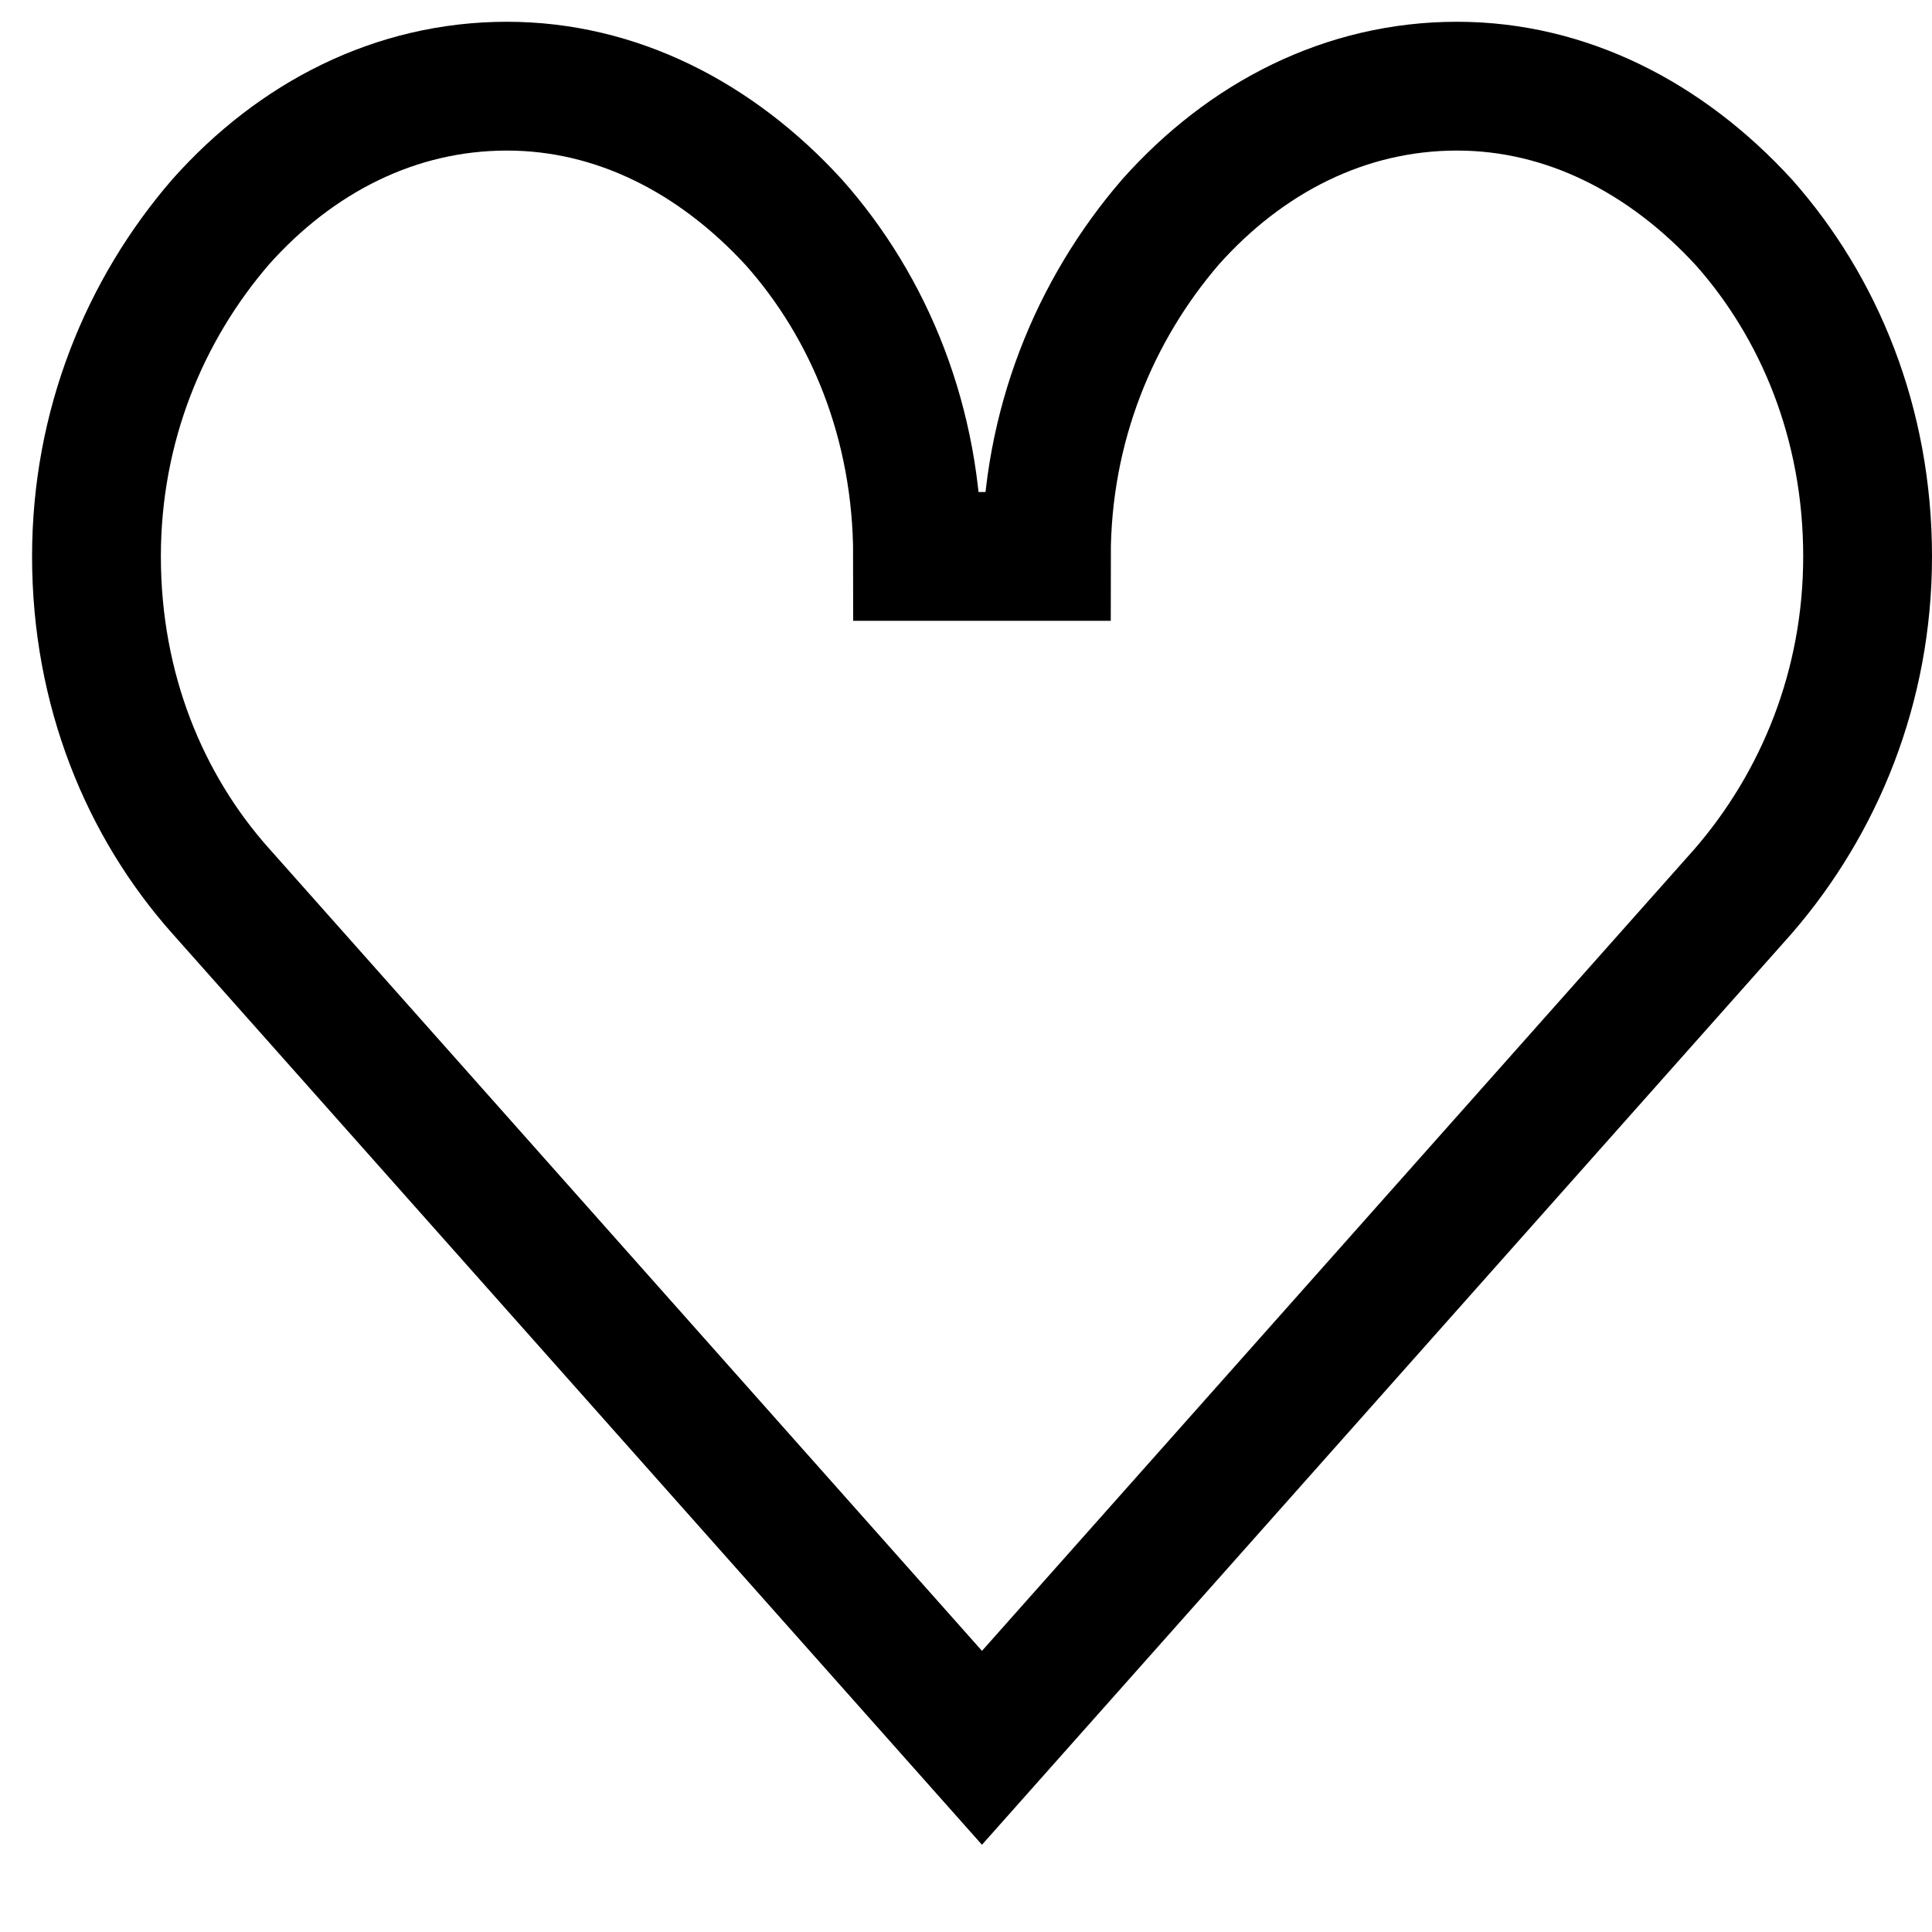
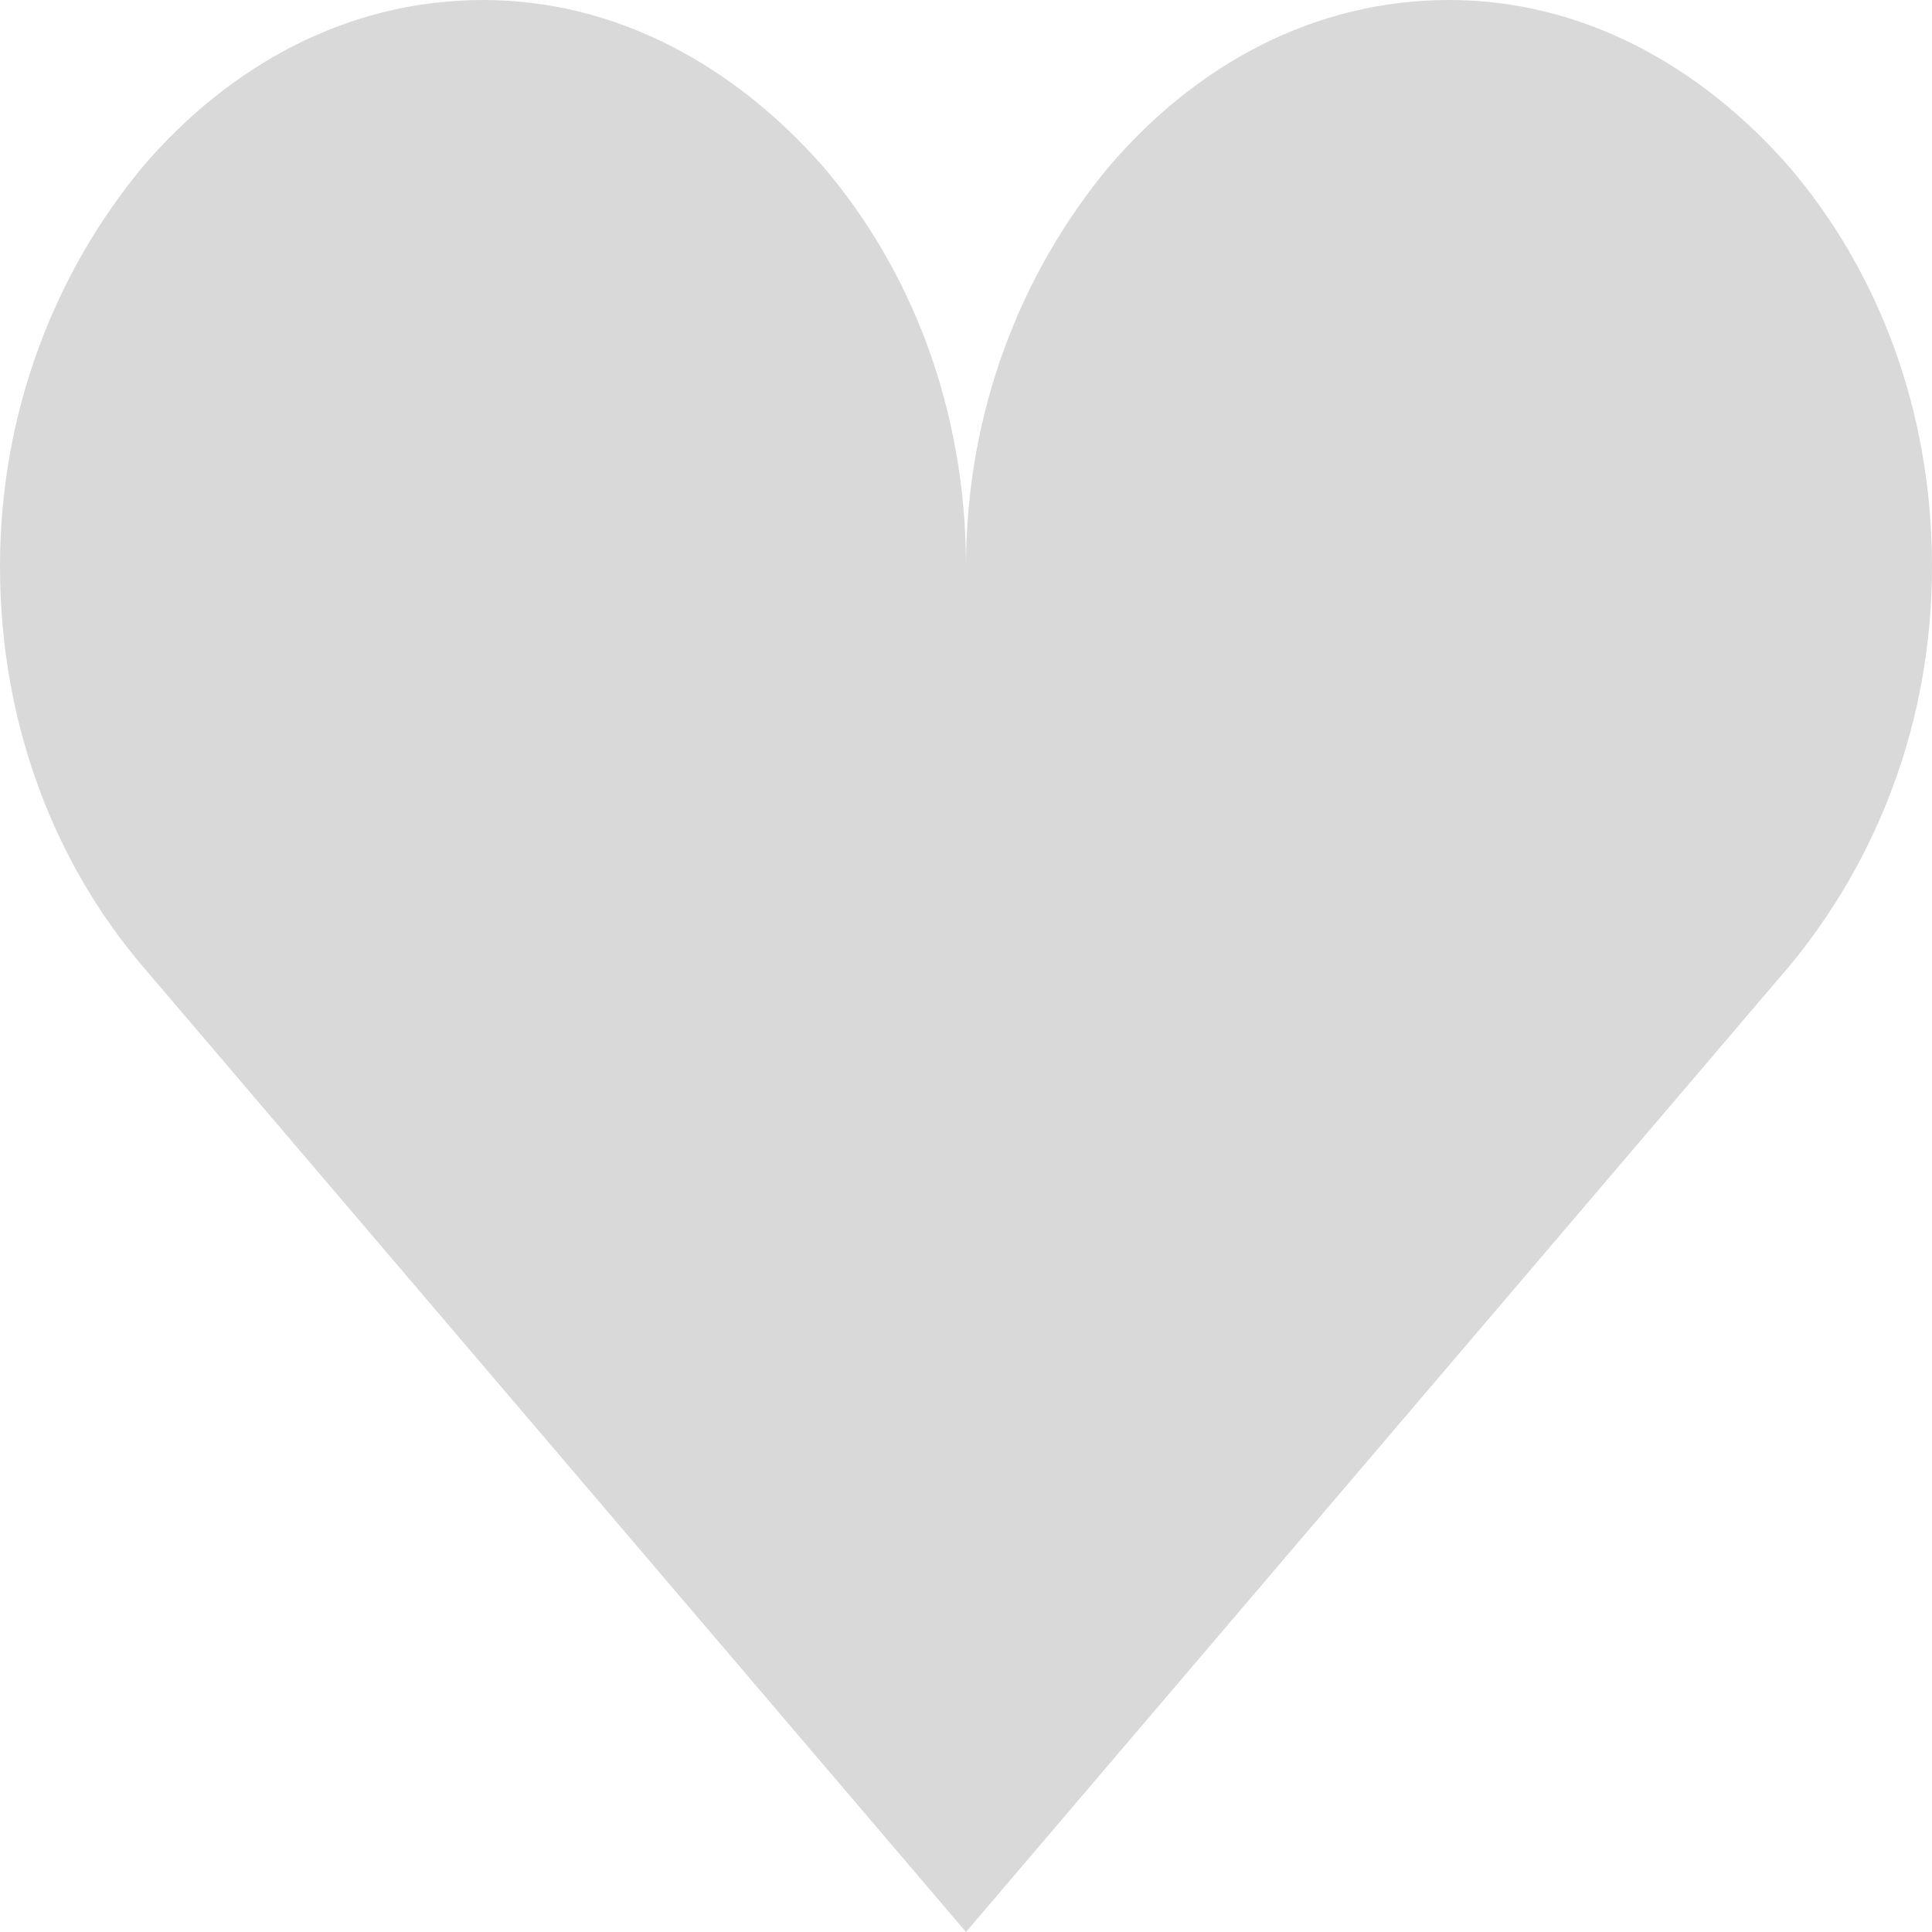
- <svg xmlns="http://www.w3.org/2000/svg" width="15" height="15" viewBox="0 0 15 15" fill="none">
-   <path d="M7.624 4.32H7.124C7.124 3.284 6.748 2.385 6.165 1.728C5.559 1.066 4.783 0.669 3.936 0.669C3.069 0.669 2.296 1.068 1.713 1.723C1.124 2.405 0.749 3.307 0.749 4.32C0.749 5.358 1.126 6.257 1.71 6.914L7.624 13.57L13.536 6.917C14.125 6.235 14.5 5.333 14.5 4.32C14.5 3.284 14.123 2.385 13.541 1.728C12.934 1.066 12.159 0.669 11.312 0.669C10.445 0.669 9.672 1.068 9.088 1.723C8.5 2.405 8.124 3.307 8.124 4.32H7.624Z" stroke="black" />
+ <svg xmlns="http://www.w3.org/2000/svg" width="14" height="14" viewBox="0 0 14 14" fill="none">
+   <path d="M10.5 0C11.463 0 12.32 0.472 12.967 1.211C13.598 1.95 14 2.956 14 4.106C14 5.235 13.598 6.24 12.967 7L7 14L1.032 7C0.403 6.261 0 5.255 0 4.106C0 2.977 0.403 1.971 1.032 1.211C1.663 0.472 2.52 0 3.5 0C4.463 0 5.32 0.472 5.968 1.211C6.598 1.95 7 2.956 7 4.106C7 2.977 7.402 1.971 8.033 1.211C8.662 0.472 9.52 0 10.5 0Z" fill="#D9D9D9" />
</svg>
